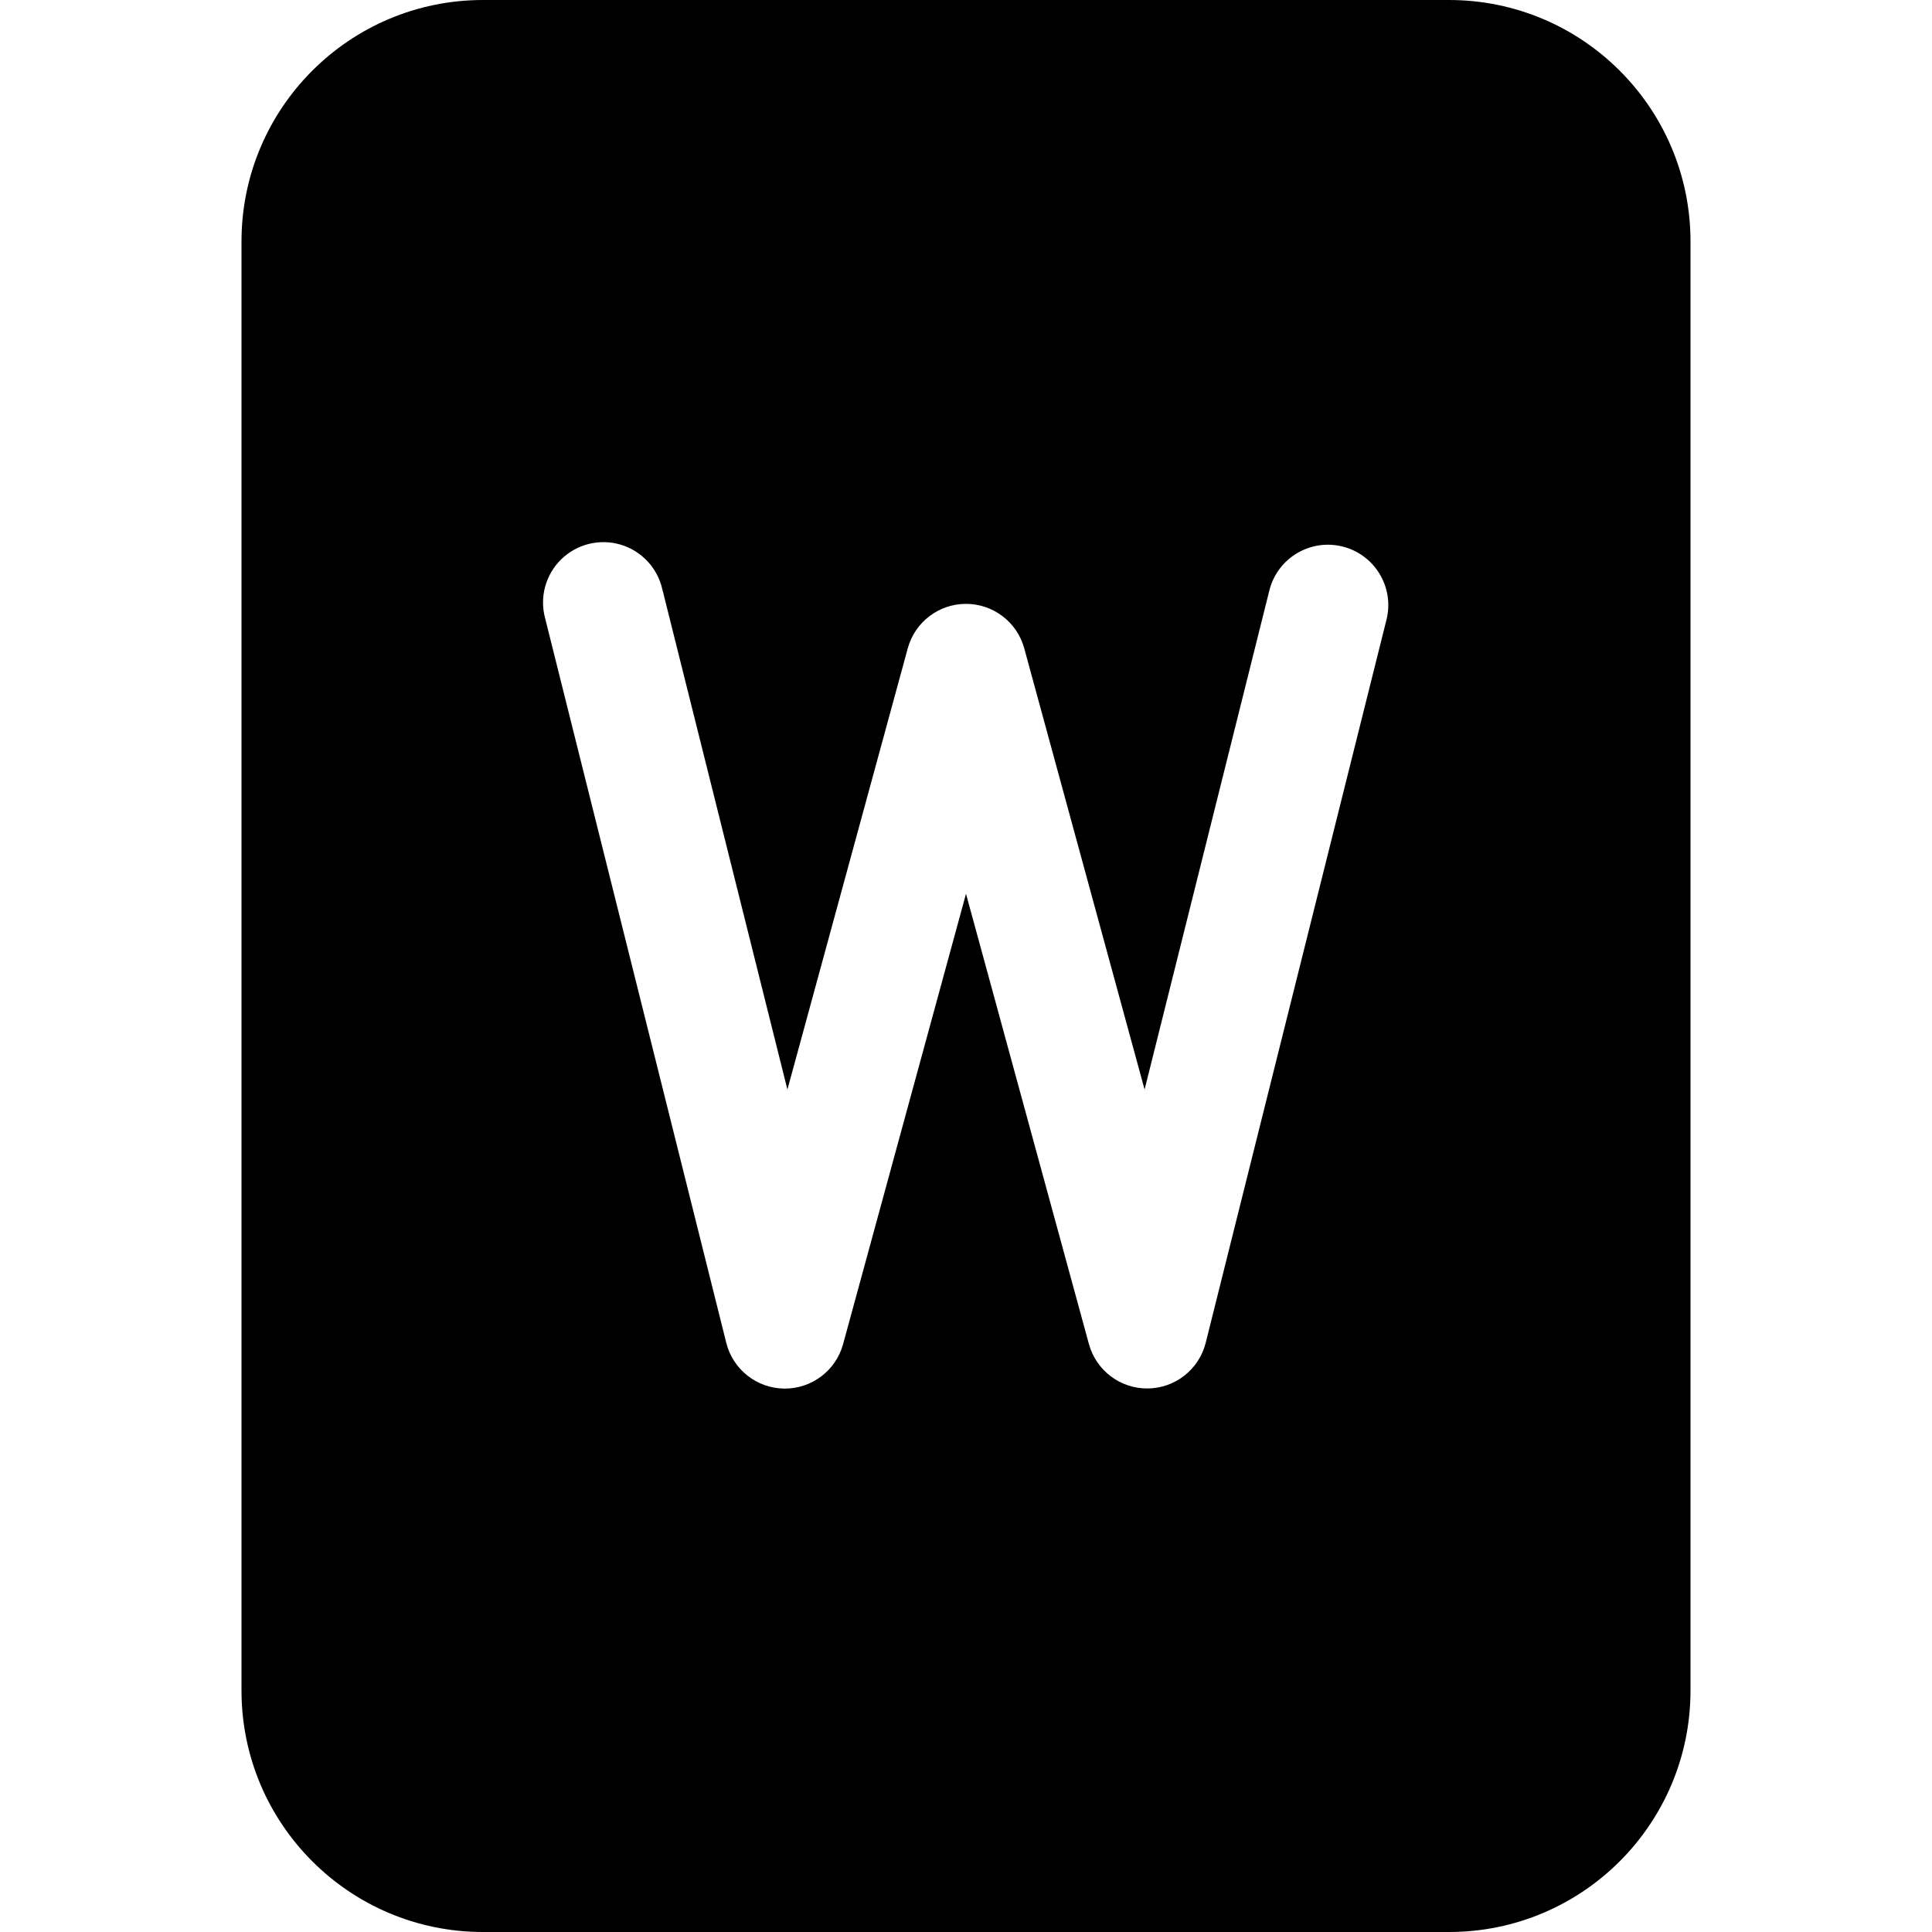
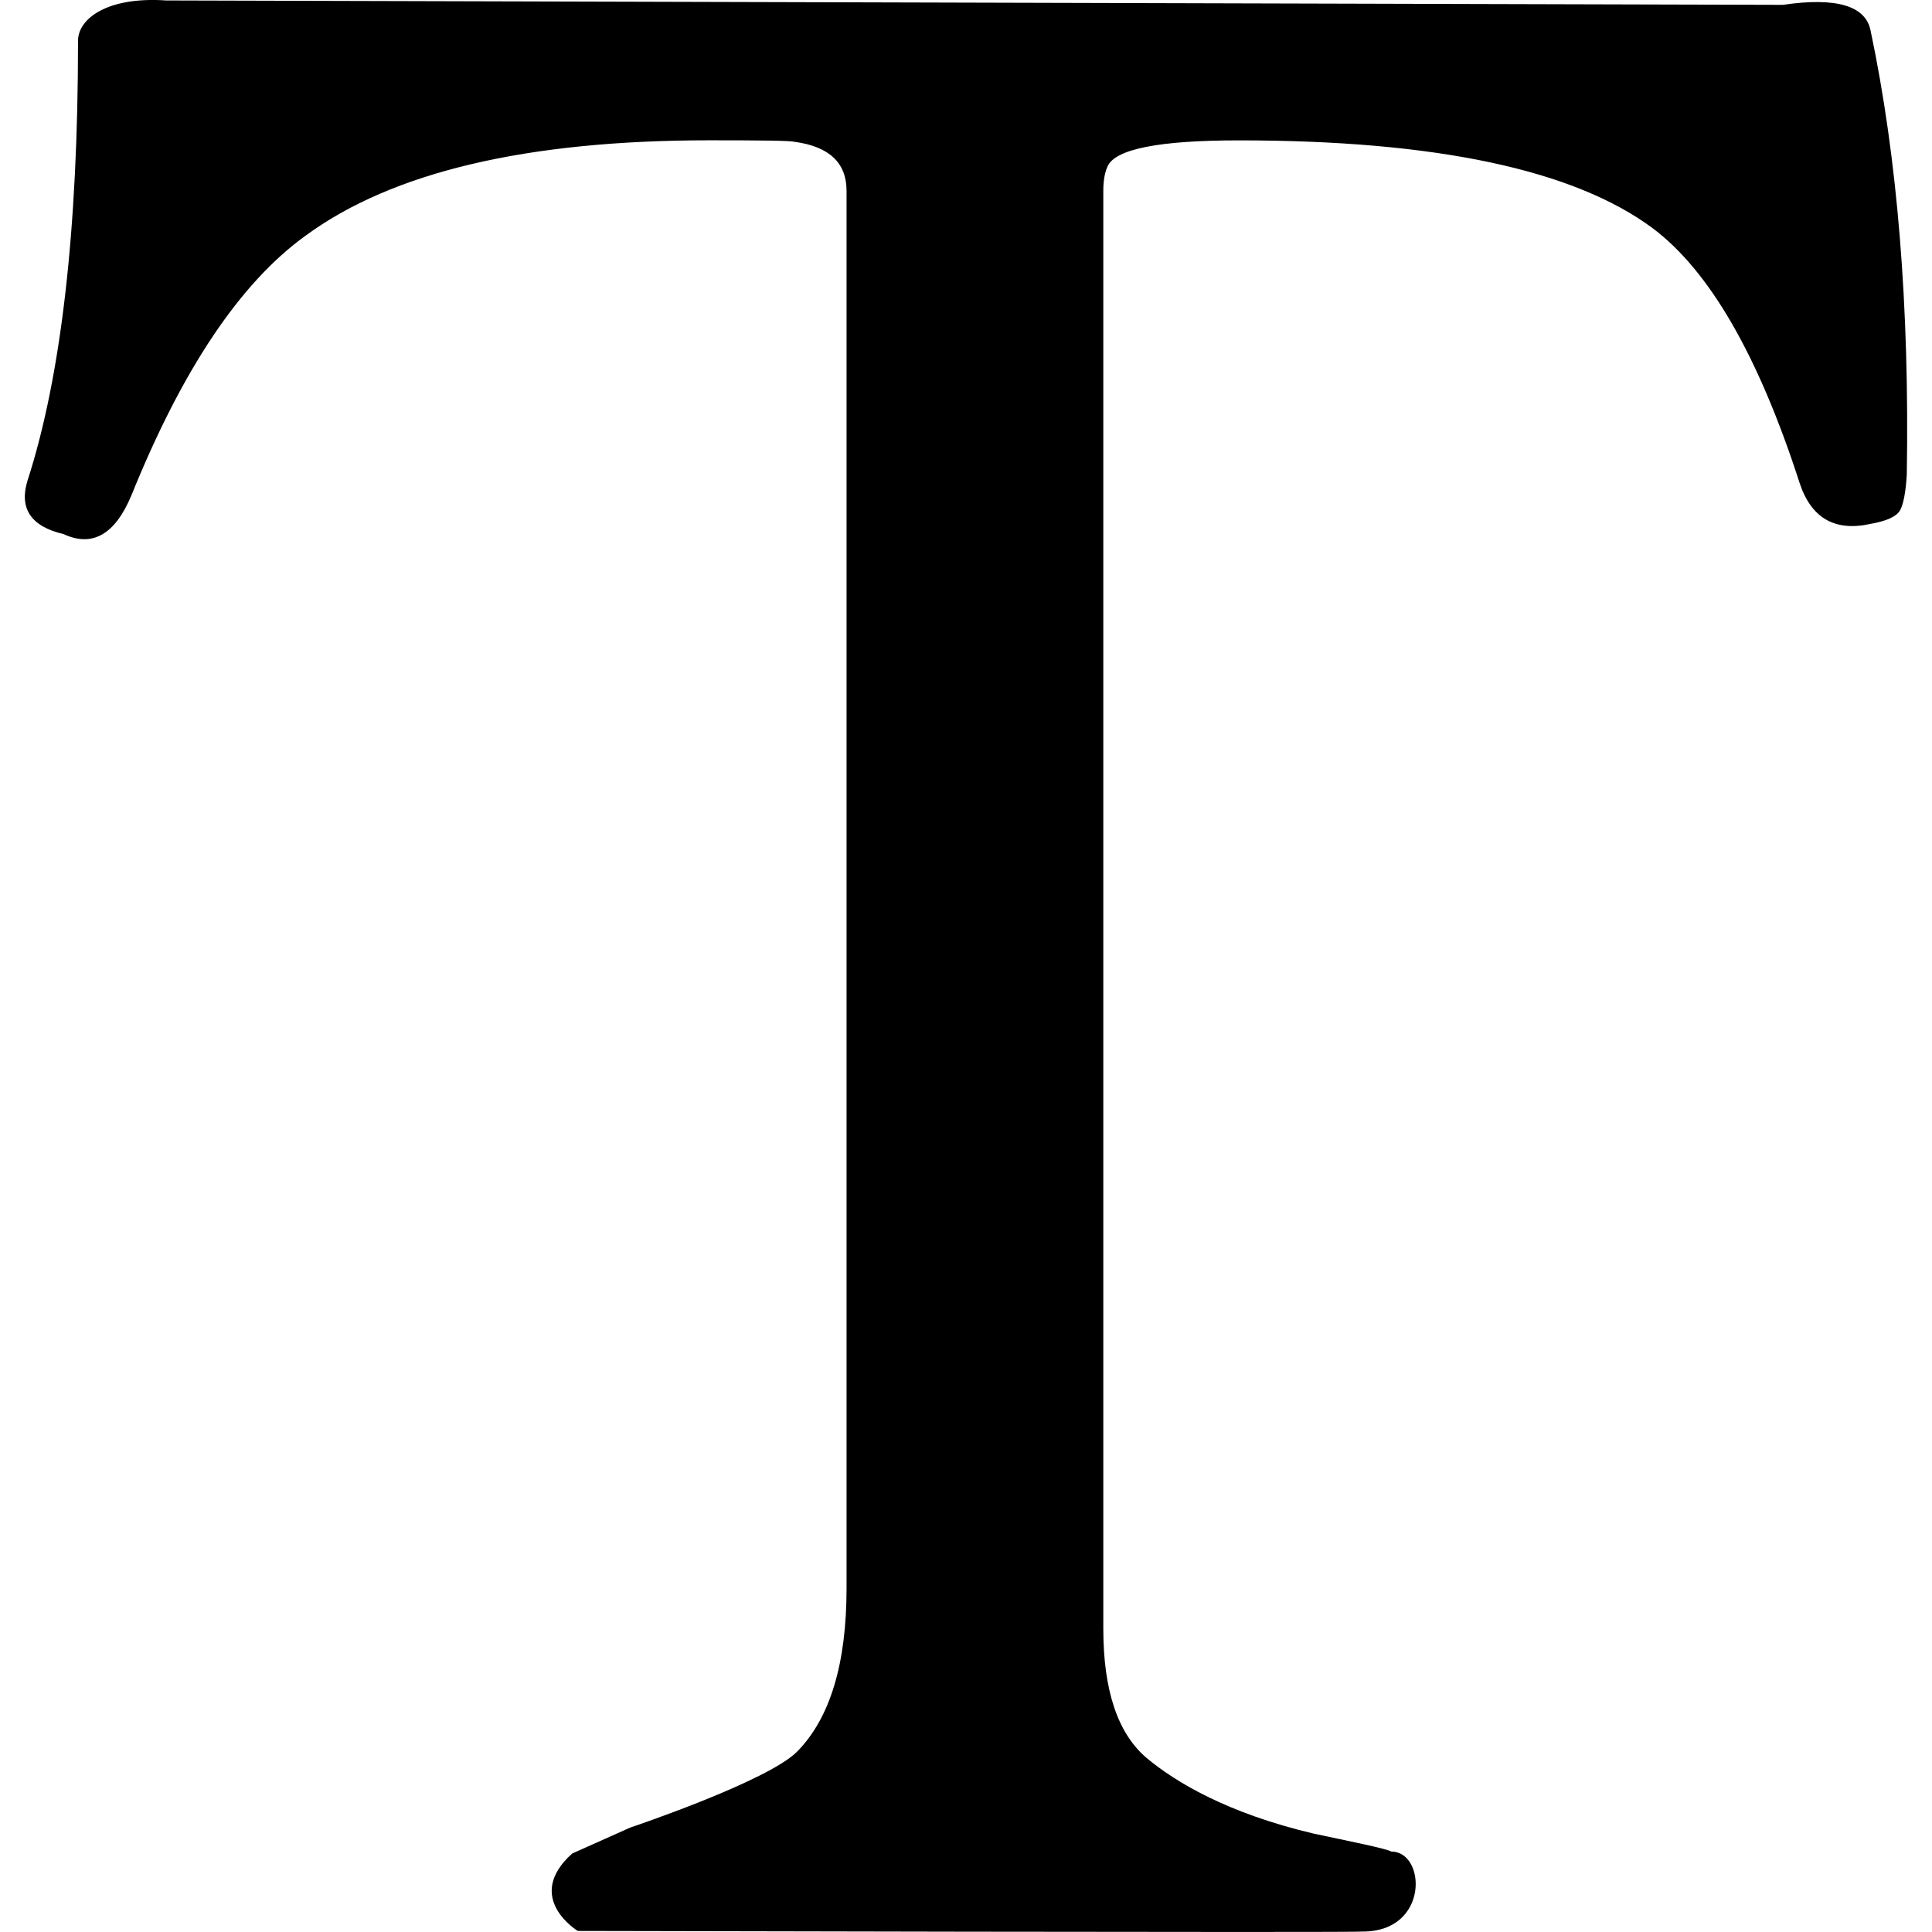
- <svg xmlns="http://www.w3.org/2000/svg" width="16px" height="16px" viewBox="0 0 16 16" fill="currentColor" class="bi bi-file-word-fill">
-   <path d="M12 0H4a2 2 0 0 0-2 2v12a2 2 0 0 0 2 2h8a2 2 0 0 0 2-2V2a2 2 0 0 0-2-2zM5.485 4.879l1.036 4.144.997-3.655a.5.5 0 0 1 .964 0l.997 3.655 1.036-4.144a.5.5 0 0 1 .97.242l-1.5 6a.5.5 0 0 1-.967.01L8 7.402l-1.018 3.73a.5.5 0 0 1-.967-.01l-1.5-6a.5.5 0 1 1 .97-.242z" />
+ <svg xmlns="http://www.w3.org/2000/svg" version="1.1" id="Capa_1" x="0px" y="0px" viewBox="0 0 25.531 25.531" style="enable-background:new 0 0 25.531 25.531;" xml:space="preserve">
+   <g>
+     <g id="c179_text">
+       <path d="M25.198,6.273c-0.014,0.23-0.045,0.389-0.087,0.467c-0.045,0.084-0.176,0.145-0.392,0.183    c-0.469,0.104-0.781-0.074-0.935-0.533C23.239,4.7,22.59,3.578,21.84,3.016c-1.041-0.773-2.862-1.161-5.469-1.161    c-1.054,0-1.633,0.115-1.734,0.343c-0.036,0.075-0.057,0.184-0.057,0.324v18.999c0,0.812,0.188,1.383,0.571,1.709    c0.382,0.32,1.069,0.731,2.201,0.999c0.483,0.103,0.97,0.2,1.034,0.239c0.46,0,0.504,1.057-0.376,1.057    c-0.025,0.016-10.375-0.008-10.375-0.008s-0.723-0.439-0.074-1.023c0.271-0.121,0.767-0.343,0.767-0.343s1.83-0.614,2.211-1.009    c0.434-0.445,0.648-1.164,0.648-2.154V2.521c0-0.369-0.229-0.585-0.687-0.647c-0.049-0.015-0.425-0.02-1.122-0.02    c-2.415,0-4.191,0.418-5.338,1.259C3.176,3.735,2.411,4.877,1.737,6.545C1.52,7.065,1.22,7.234,0.84,7.058    C0.408,6.957,0.251,6.719,0.363,6.353c0.445-1.374,0.668-3.31,0.668-5.814c0-0.292,0.387-0.586,1.163-0.533L23.56,0.064    c0.709-0.104,1.096,0.012,1.16,0.343C25.076,2.096,25.234,4.052,25.198,6.273z" />
+     </g>
+     <g id="Capa_1_282_">
+ 	</g>
+   </g>
</svg>
